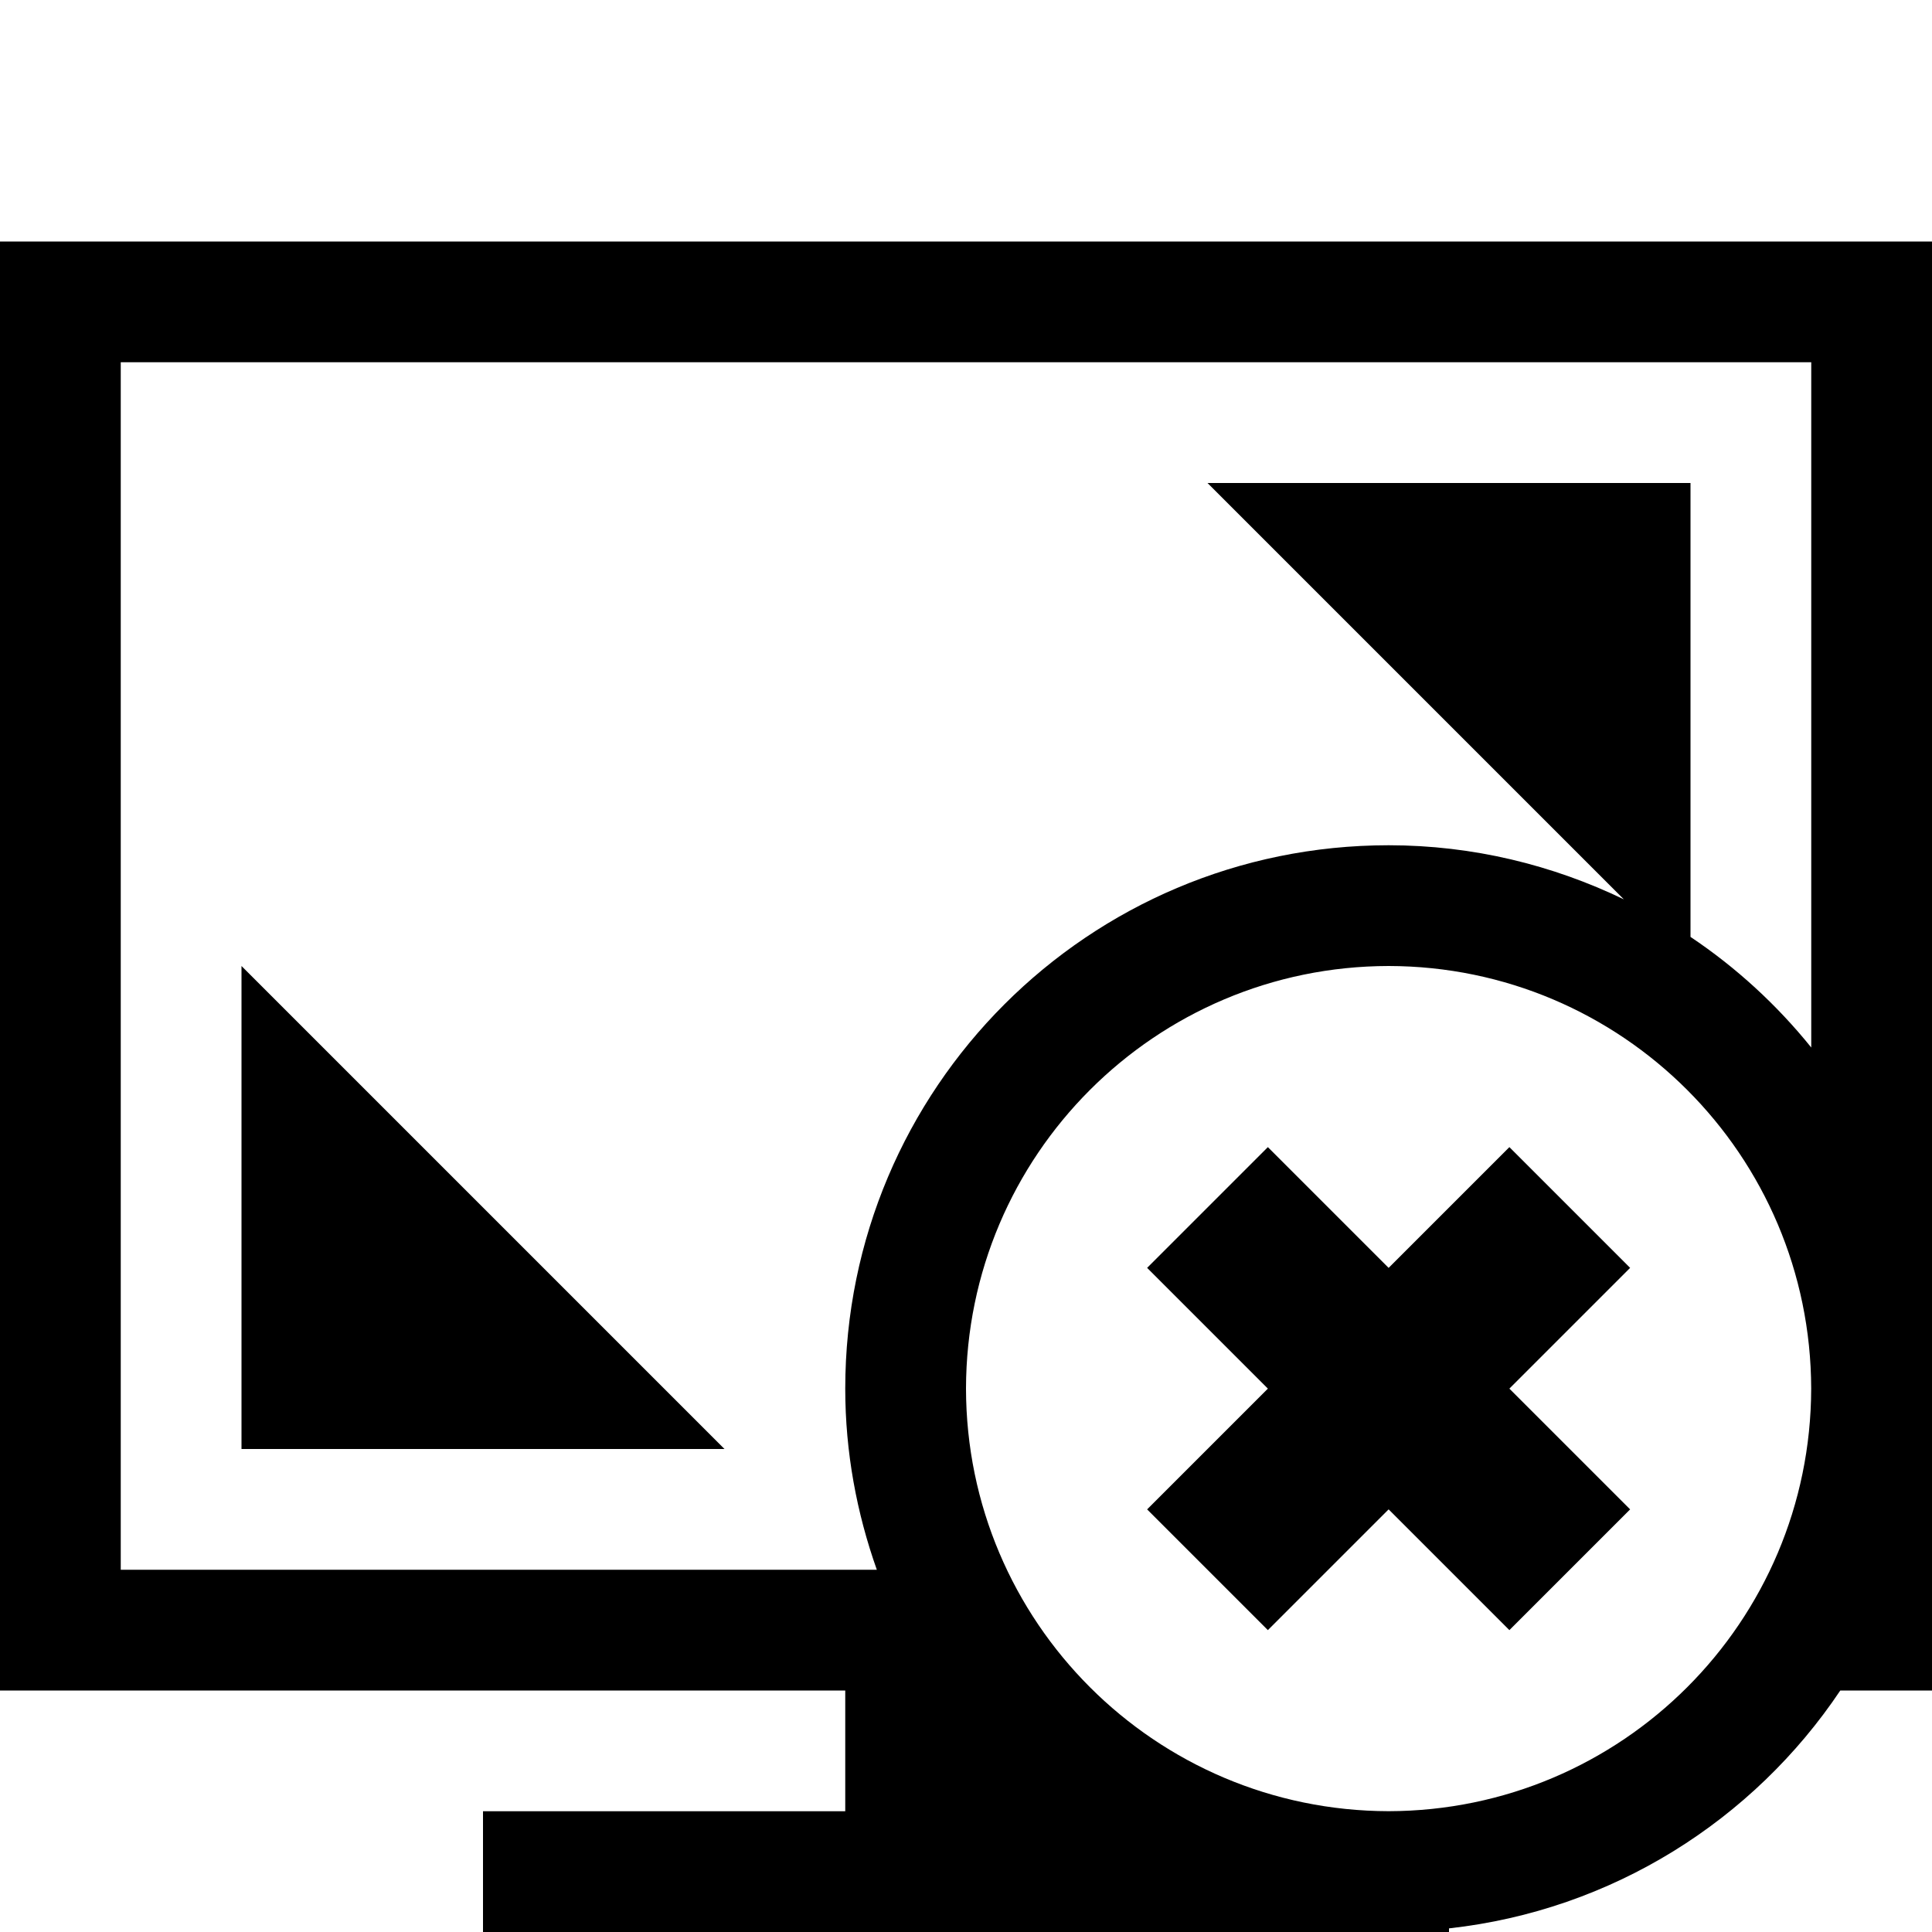
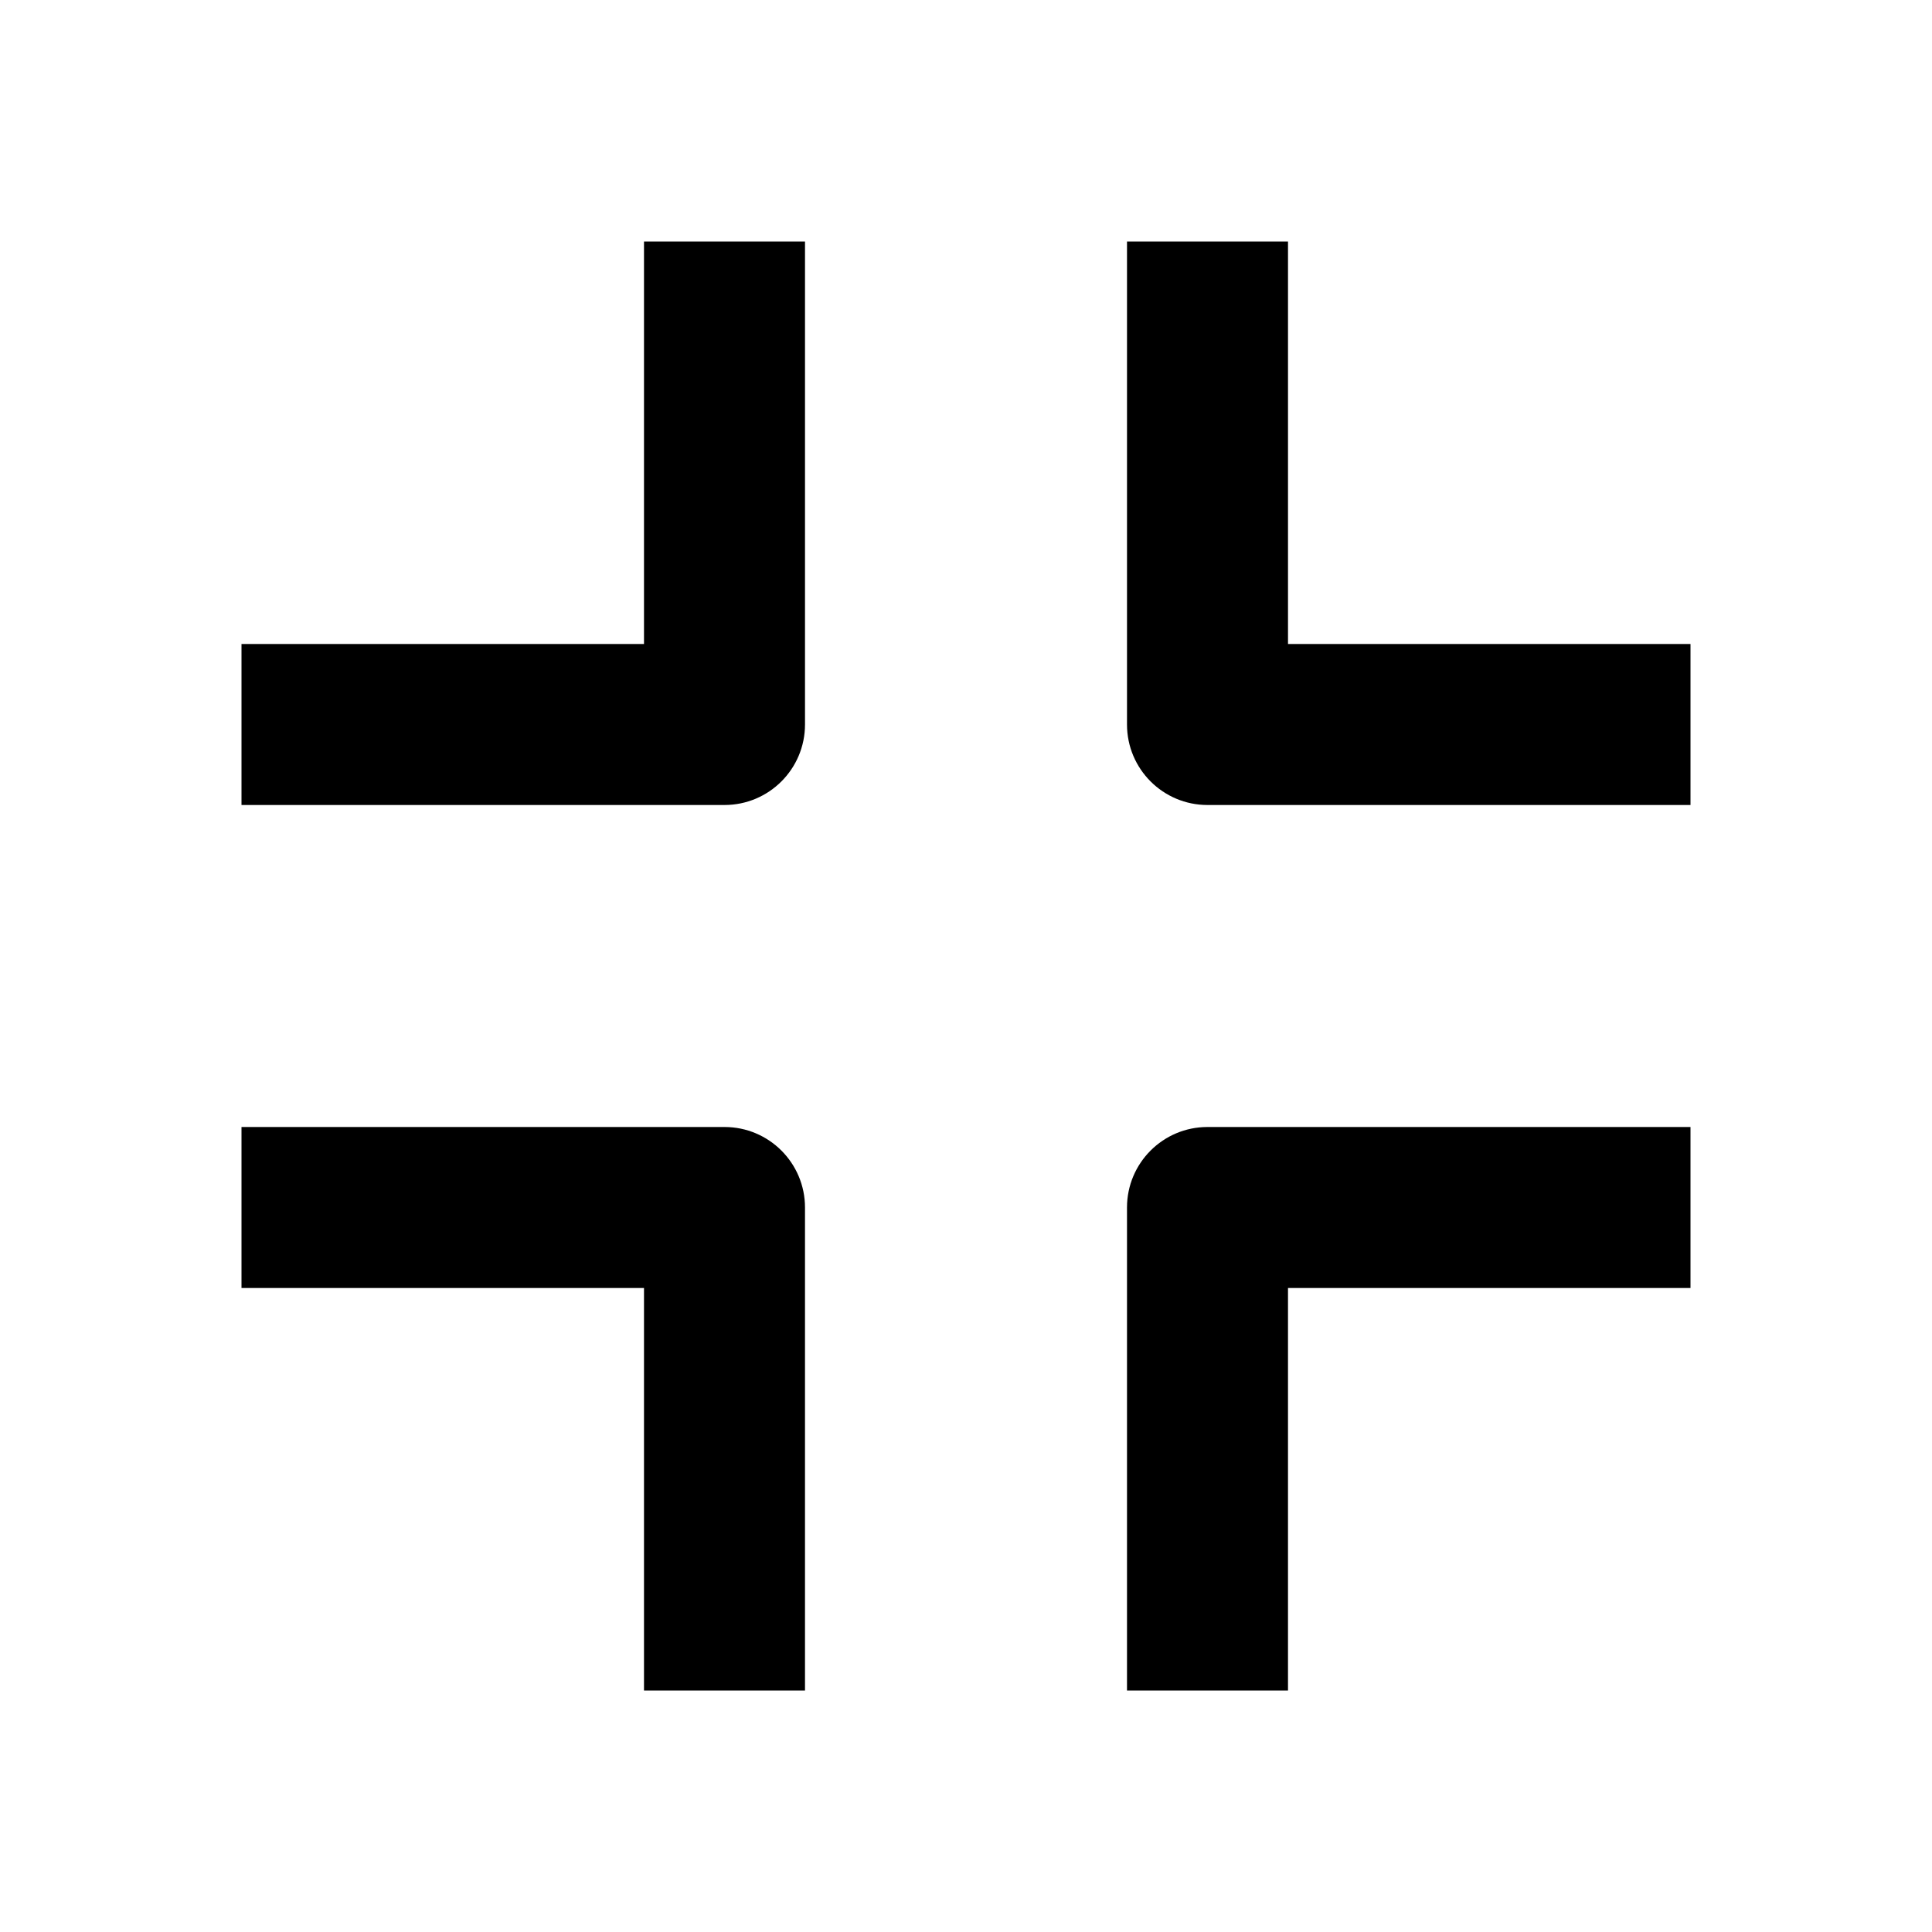
- <svg xmlns="http://www.w3.org/2000/svg" enable-background="new 0 0 32 32" height="32px" id="svg2" version="1.1" viewBox="0 0 32 32" width="32px" xml:space="preserve">
-   <g id="background">
-     <rect fill="none" height="32" width="32" />
-   </g>
-   <g id="fullscreen_x5F_cancel">
-     <path d="M4,16v8h8L4,16z M0,4v24h14v2H8v2h16v-0.06c2.702-0.299,5.042-1.791,6.481-3.94H32V4H0z M23,29.999   c-3.865-0.008-6.994-3.135-7-6.999c0.006-3.865,3.135-6.994,7-7c3.864,0.006,6.991,3.135,6.999,7   C29.991,26.864,26.864,29.991,23,29.999z M30,17.35c-0.57-0.707-1.244-1.326-2-1.832V8h-8l6.896,6.896   C25.717,14.328,24.398,14,23,14c-4.972,0-9,4.028-9,9c0,1.054,0.19,2.061,0.523,3H2V6h28V17.35z" />
-     <polygon points="19,25 21,27 23,25 25,27 27,25 25,23 27,21 25,19 23,21 21,19 19,21 21,23  " />
-   </g>
+ <svg xmlns="http://www.w3.org/2000/svg" t="1761705710611" class="icon" viewBox="0 0 1024 1024" version="1.1" p-id="5868" width="200" height="200">
+   <path d="M426.667 384V128H341.333v213.333H128v85.333h256a42.667 42.667 0 0 0 42.667-42.667zM341.333 896h85.333v-256a42.667 42.667 0 0 0-42.667-42.667H128v85.333h213.333v213.333z m554.667-298.667h-256a42.667 42.667 0 0 0-42.667 42.667v256h85.333v-213.333h213.333v-85.333z m0-256h-213.333V128h-85.333v256a42.667 42.667 0 0 0 42.667 42.667h256V341.333z" fill="" p-id="5869" />
</svg>
